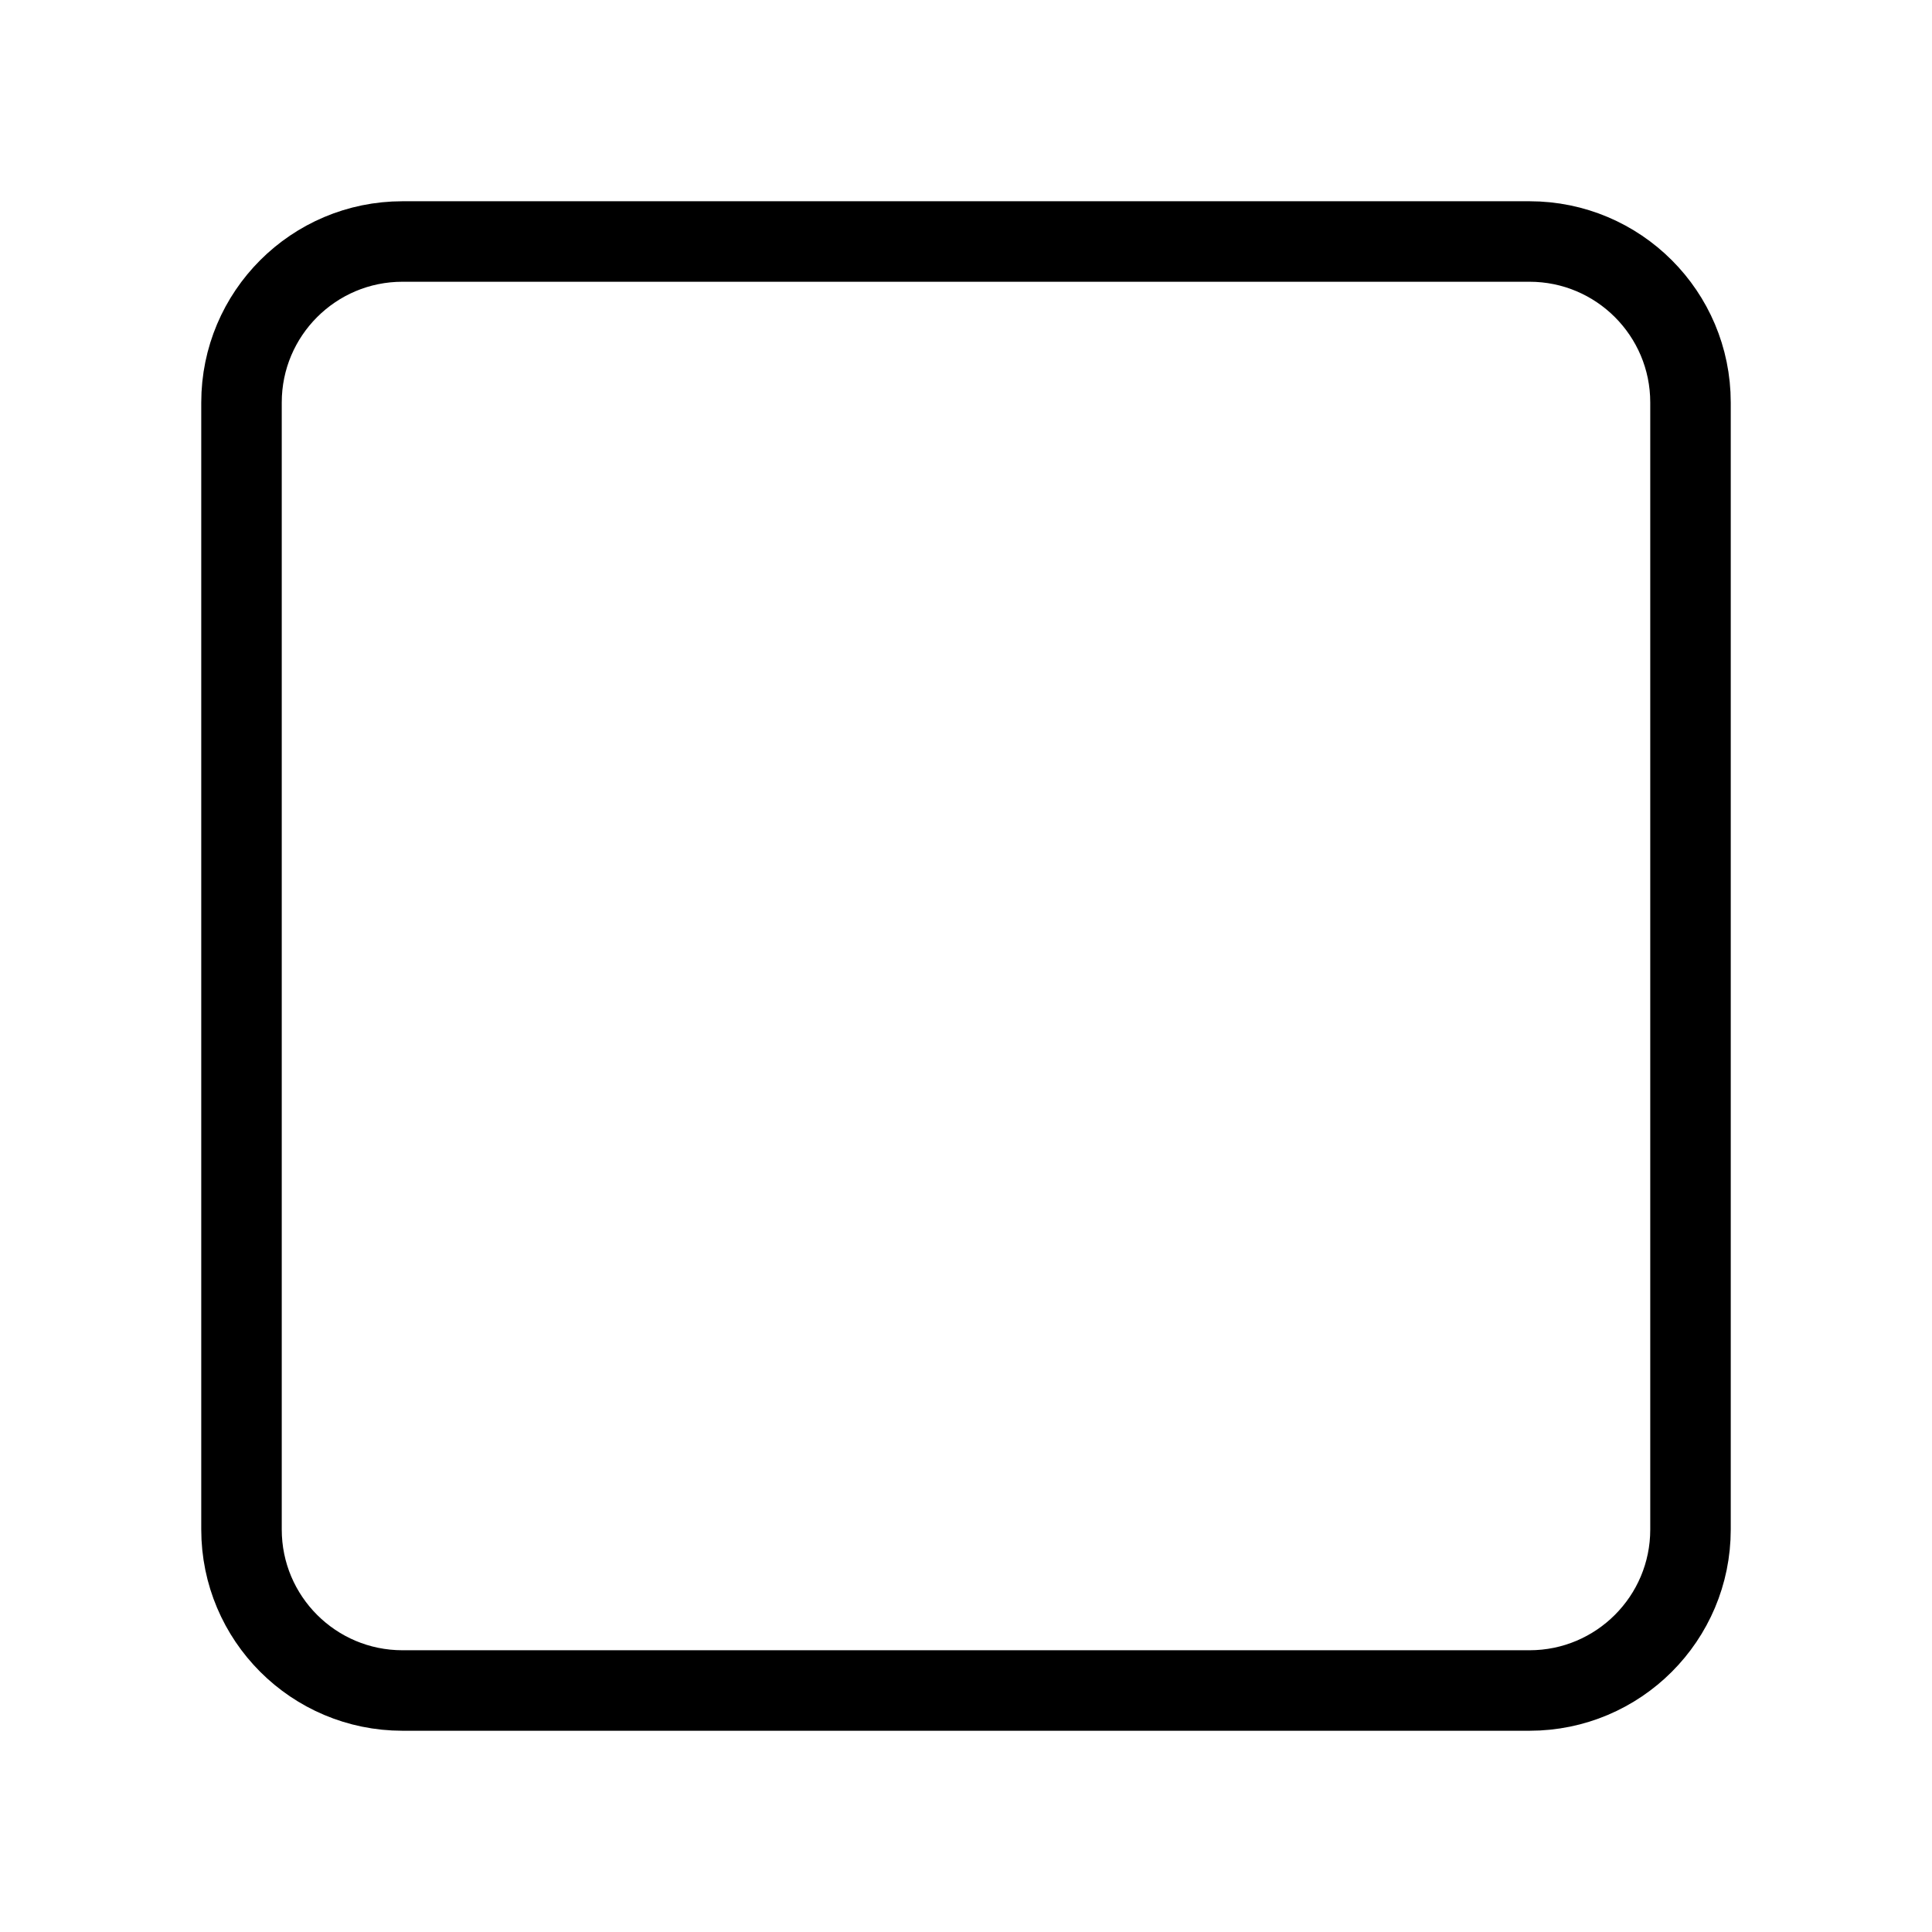
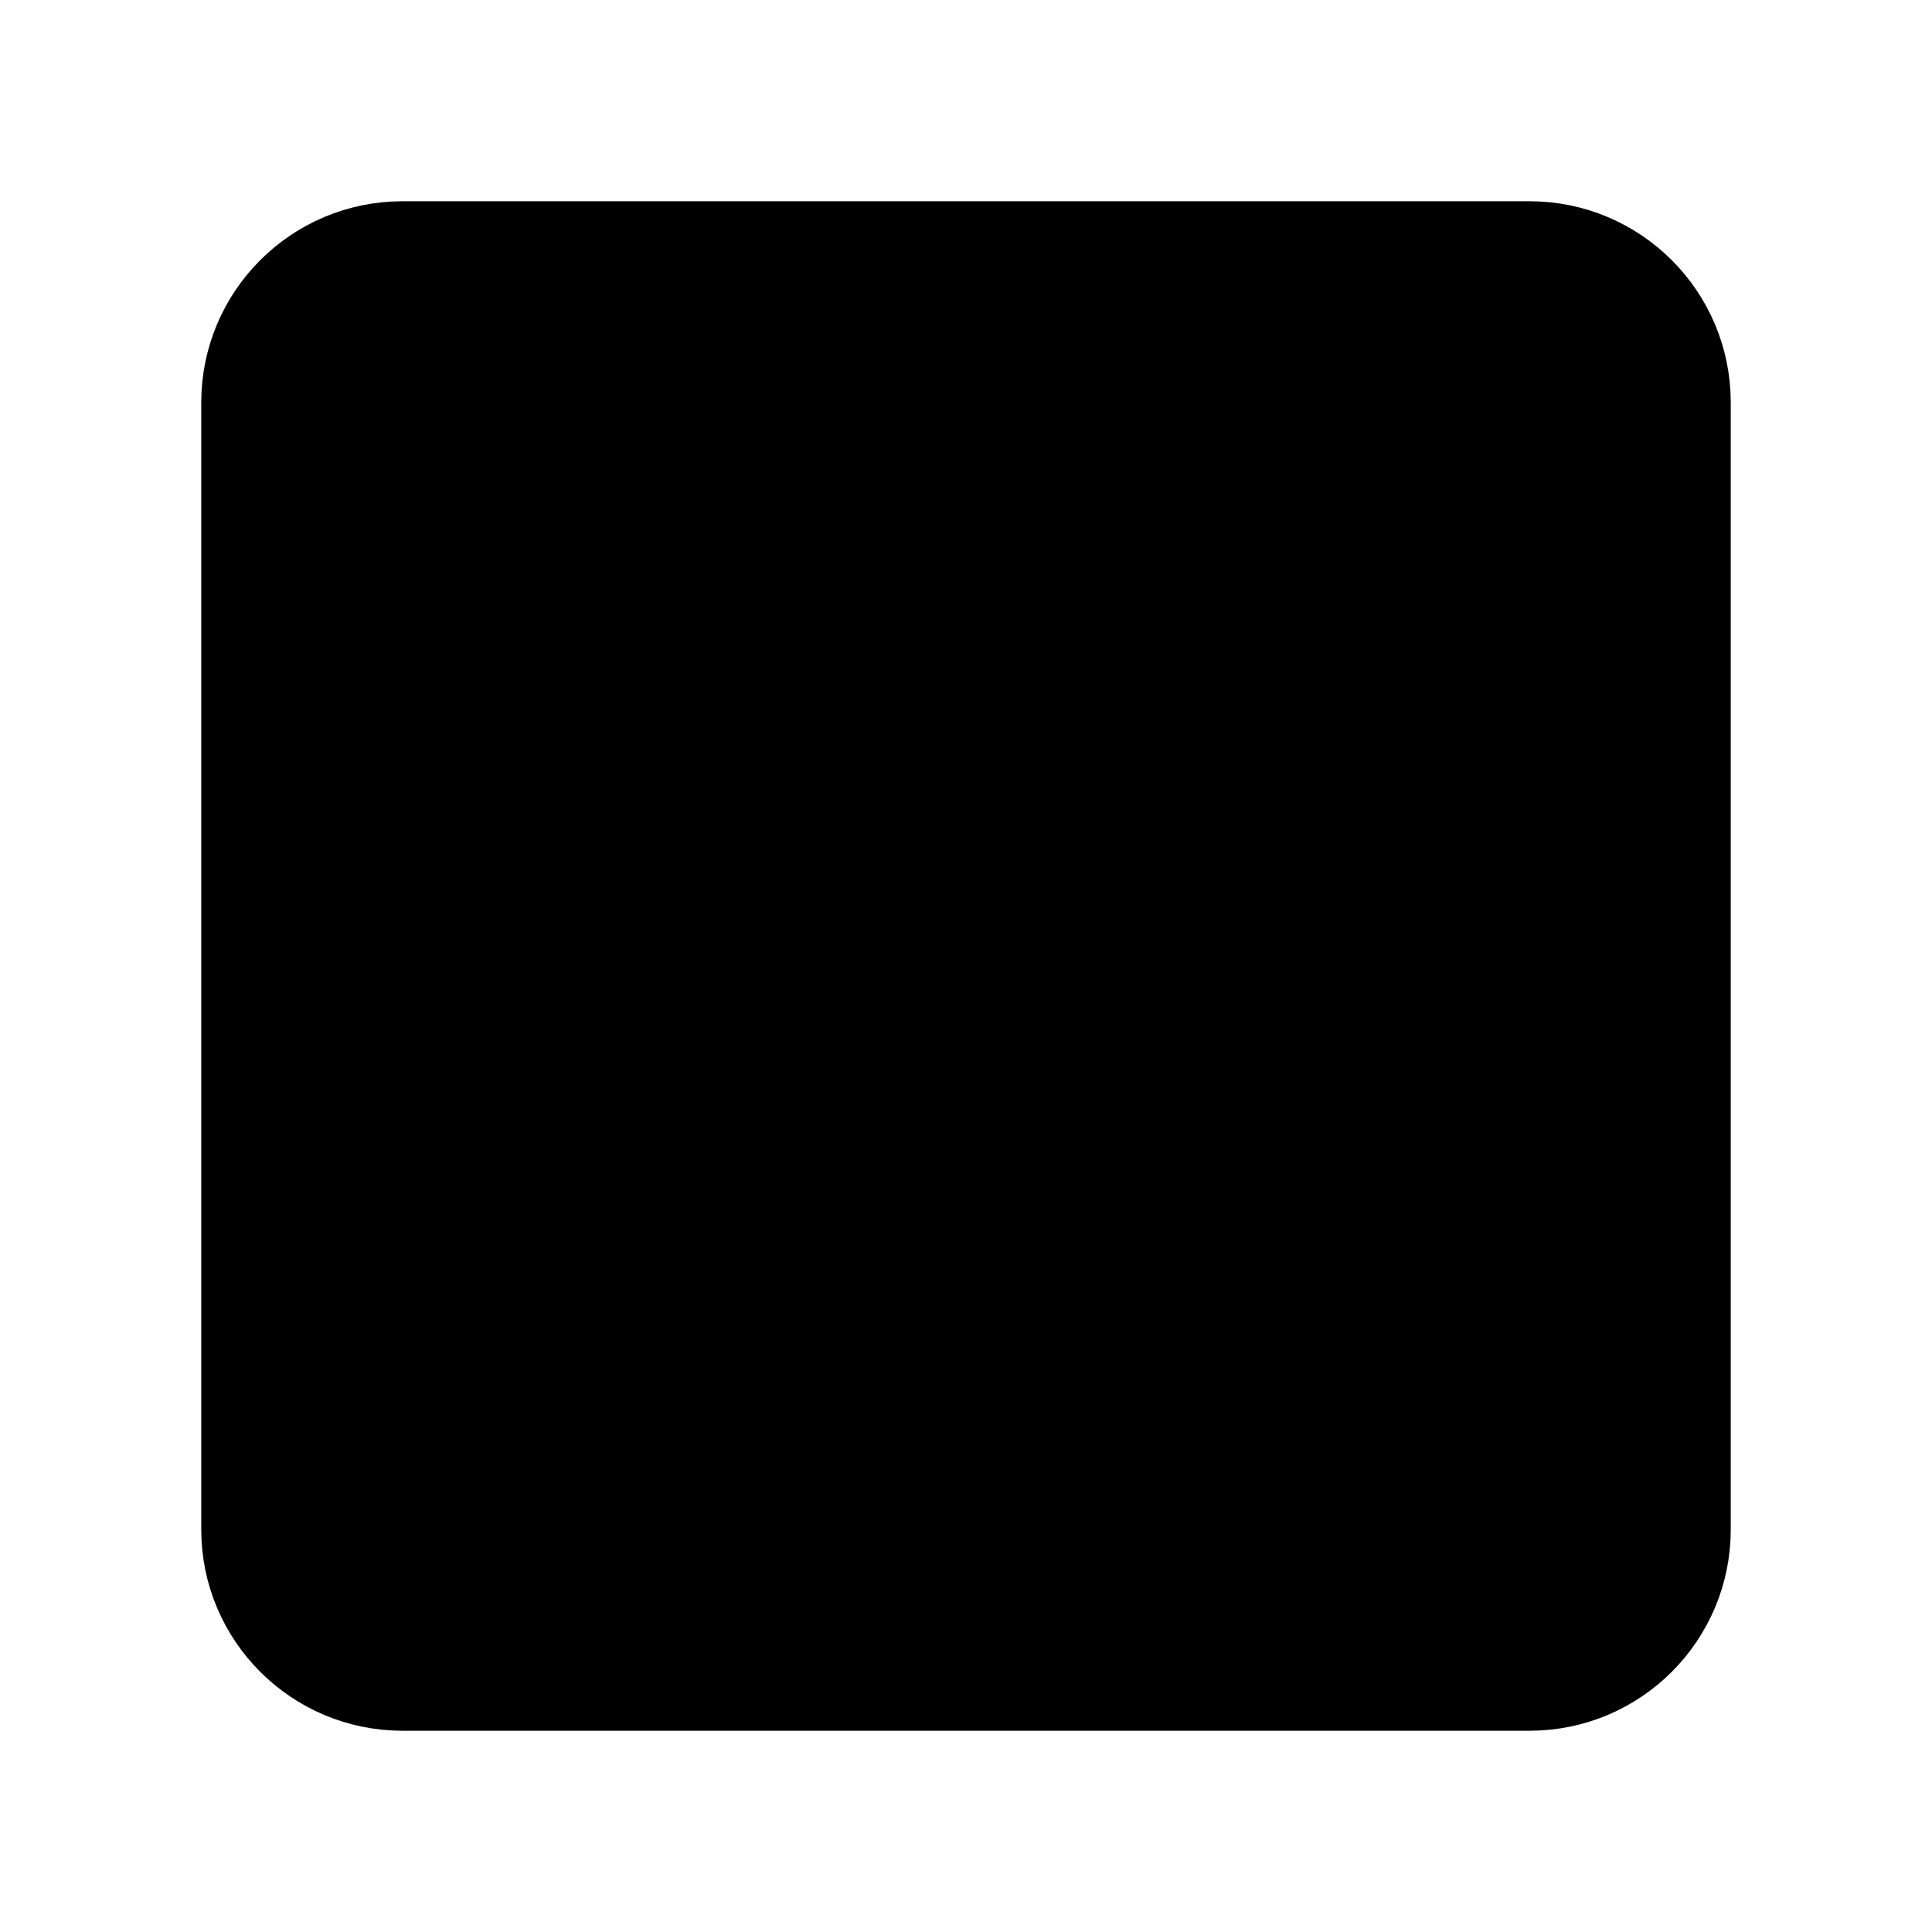
<svg xmlns="http://www.w3.org/2000/svg" width="32" height="32" viewBox="0 0 24 24">
-   <path fill="none" stroke="currentColor" stroke-linecap="round" stroke-linejoin="round" stroke-width="1" d="M3 5a2 2 0 0 1 2-2h14a2 2 0 0 1 2 2v14a2 2 0 0 1-2 2H5a2 2 0 0 1-2-2z" />
+   <path stroke="currentColor" stroke-linecap="round" stroke-linejoin="round" stroke-width="1" d="M3 5a2 2 0 0 1 2-2h14a2 2 0 0 1 2 2v14a2 2 0 0 1-2 2H5a2 2 0 0 1-2-2z" />
</svg>
